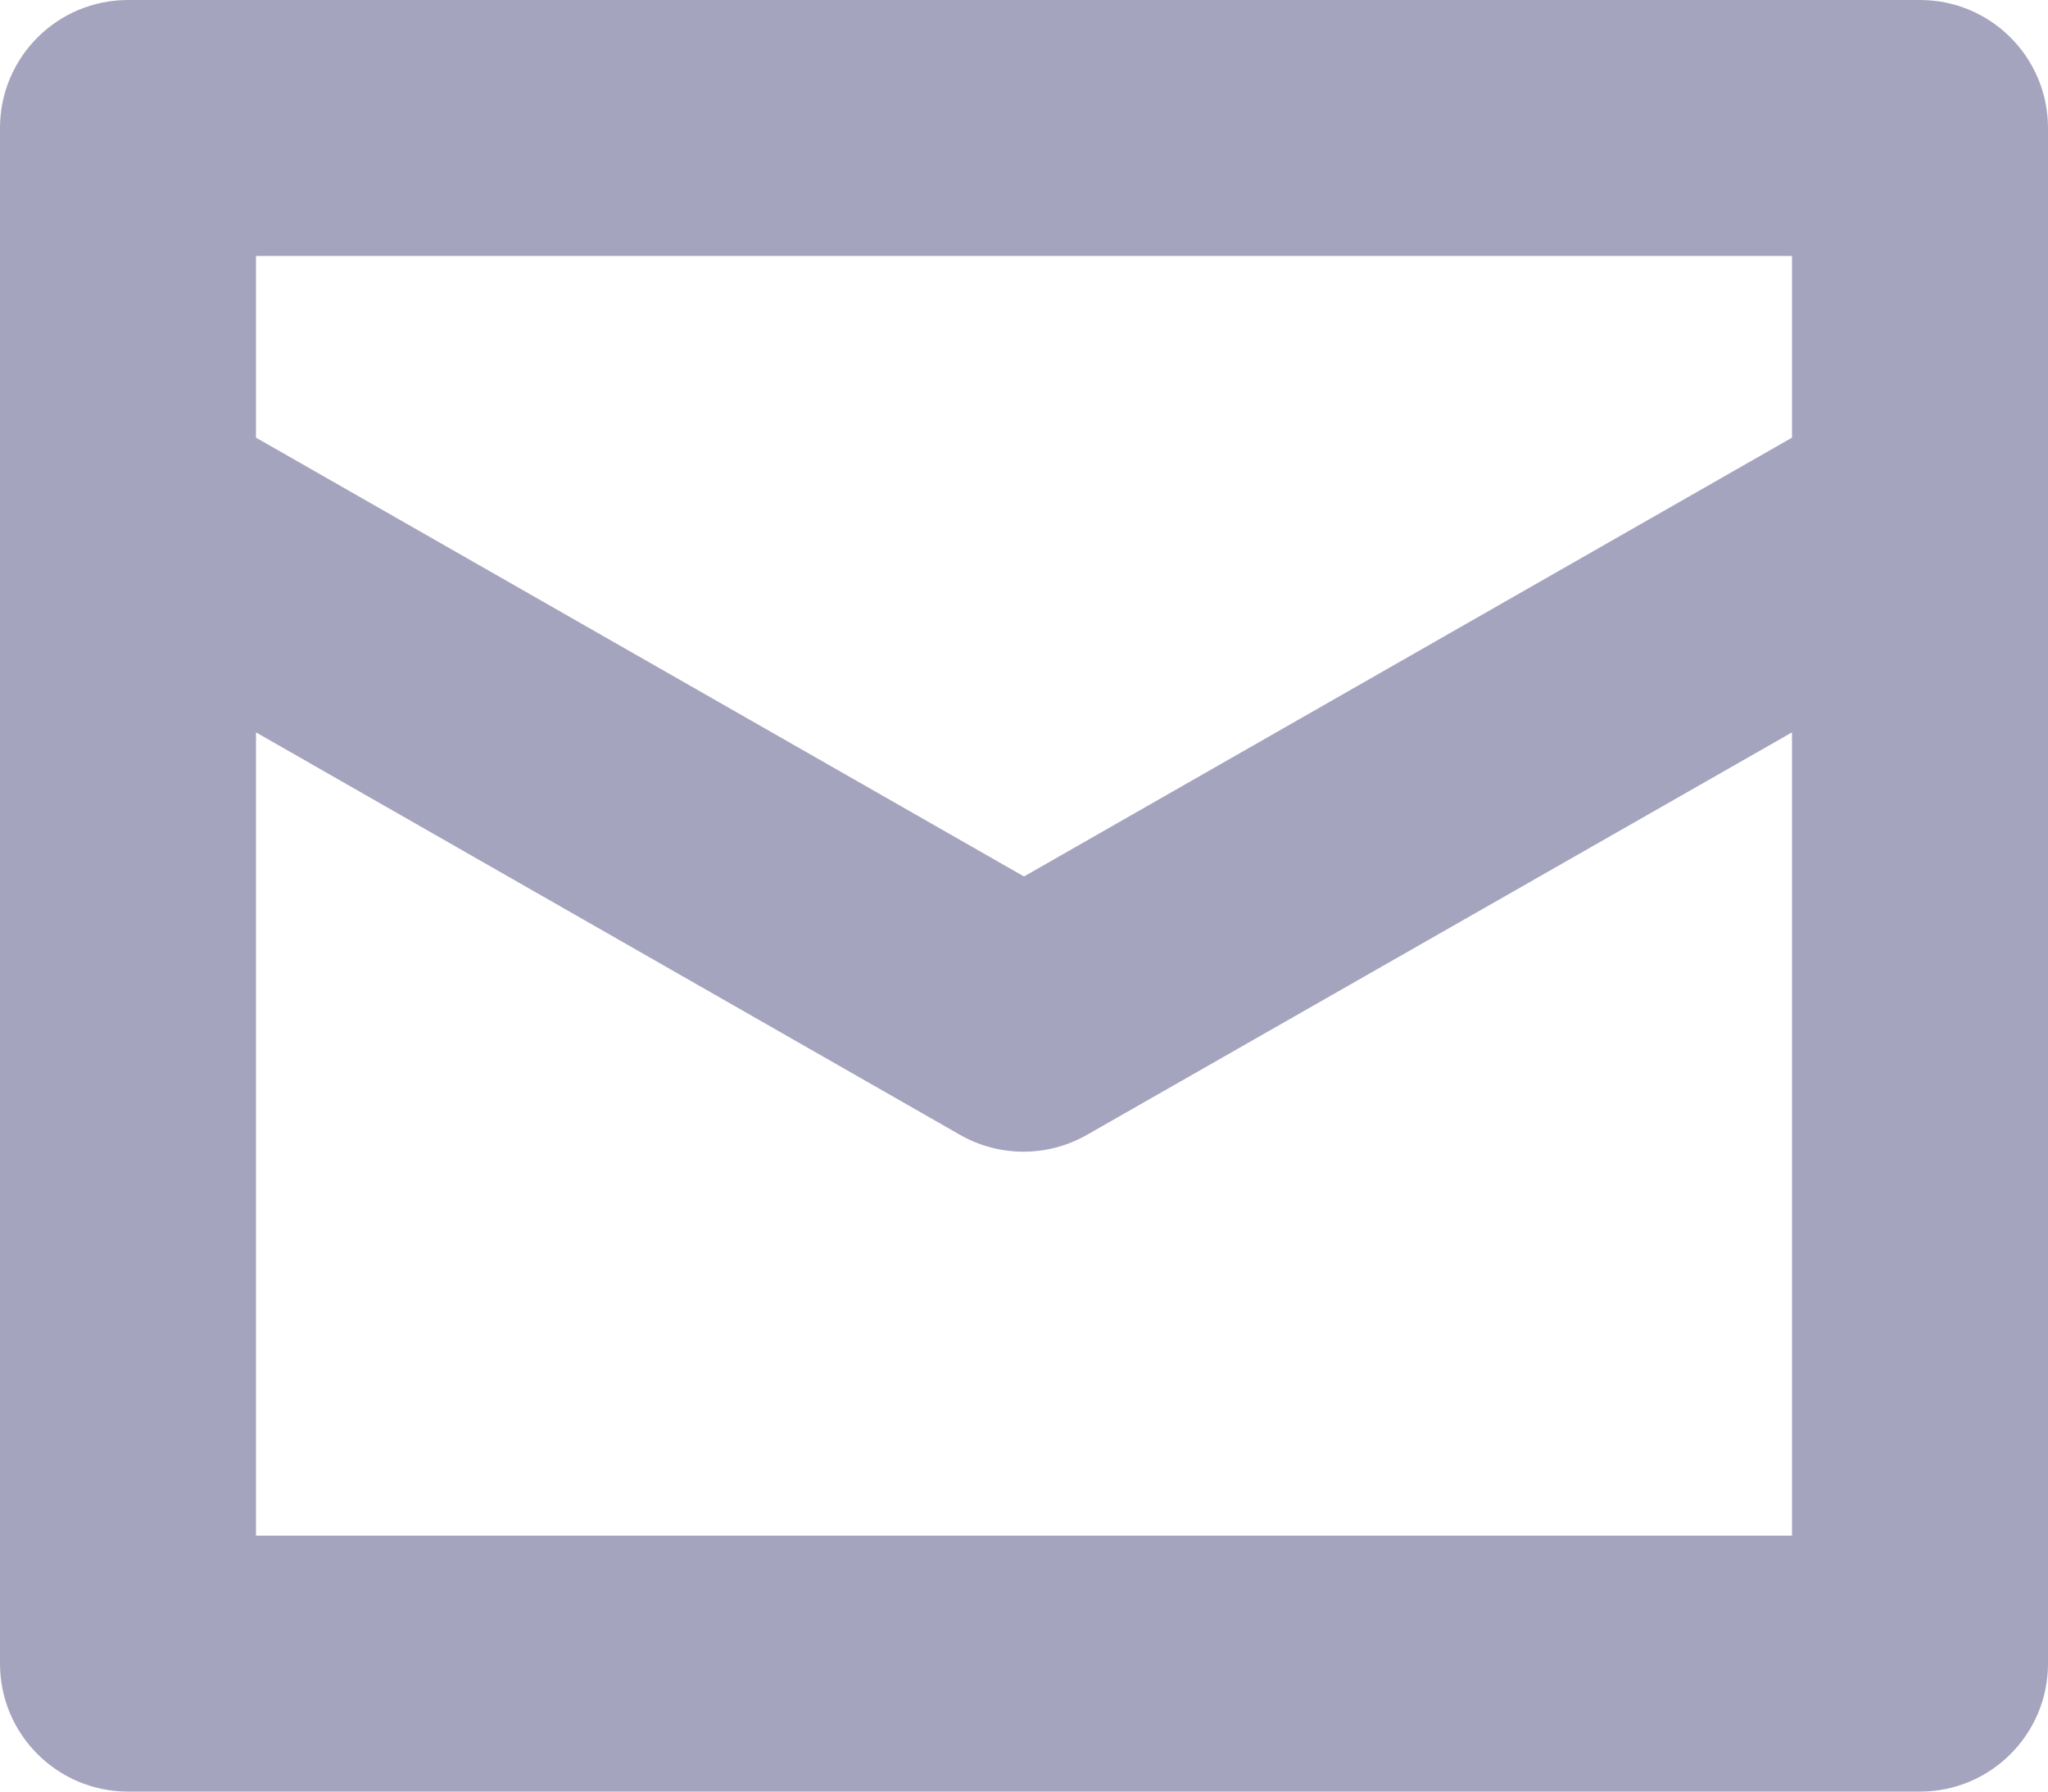
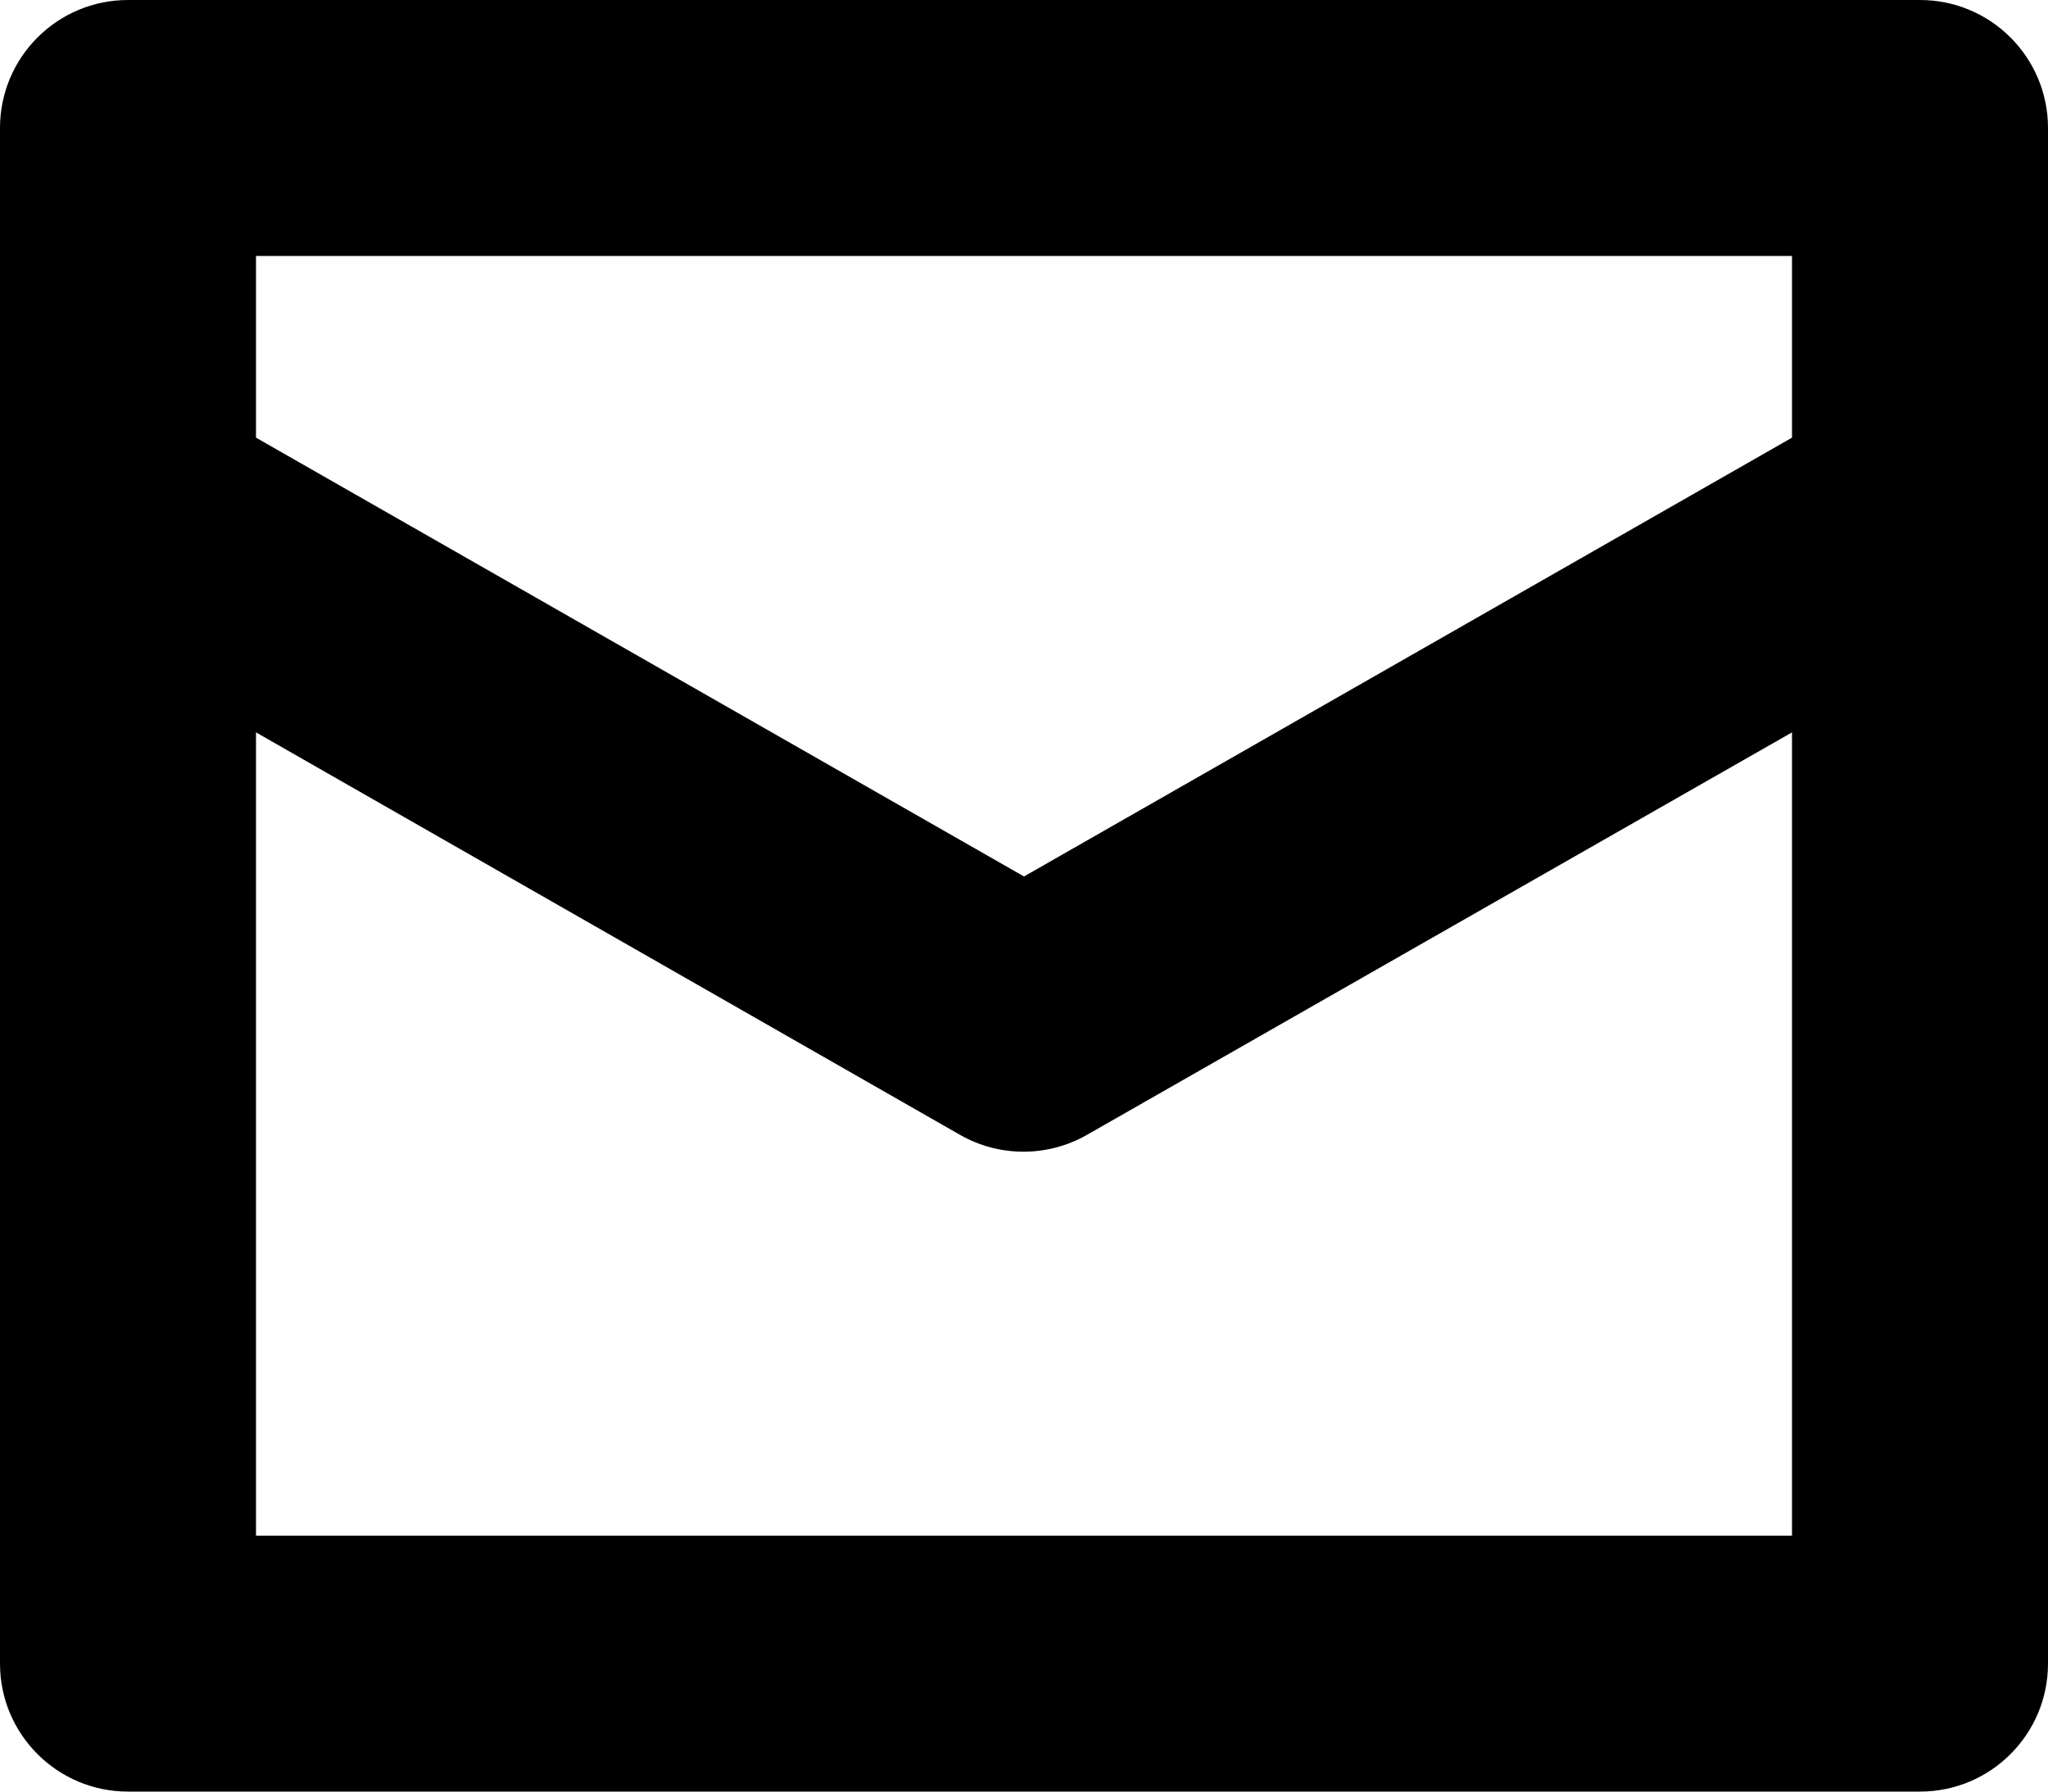
<svg xmlns="http://www.w3.org/2000/svg" viewBox="0 0 16 14">
  <defs>
-     <style>.a{fill:#a5a4bf;}</style>
+     <style>.a{fill:currentColor;}</style>
  </defs>
  <path class="a" d="M15,1H1A1,1,0,0,0,0,2V14a1,1,0,0,0,1,1H15a1,1,0,0,0,1-1V2A1,1,0,0,0,15,1ZM14,13H2V6.723L7.5,9.868a1,1,0,0,0,.992,0L14,6.723Zm0-8.58L8,7.849,2,4.42V3H14Z" transform="translate(0 -1)" />
</svg>
